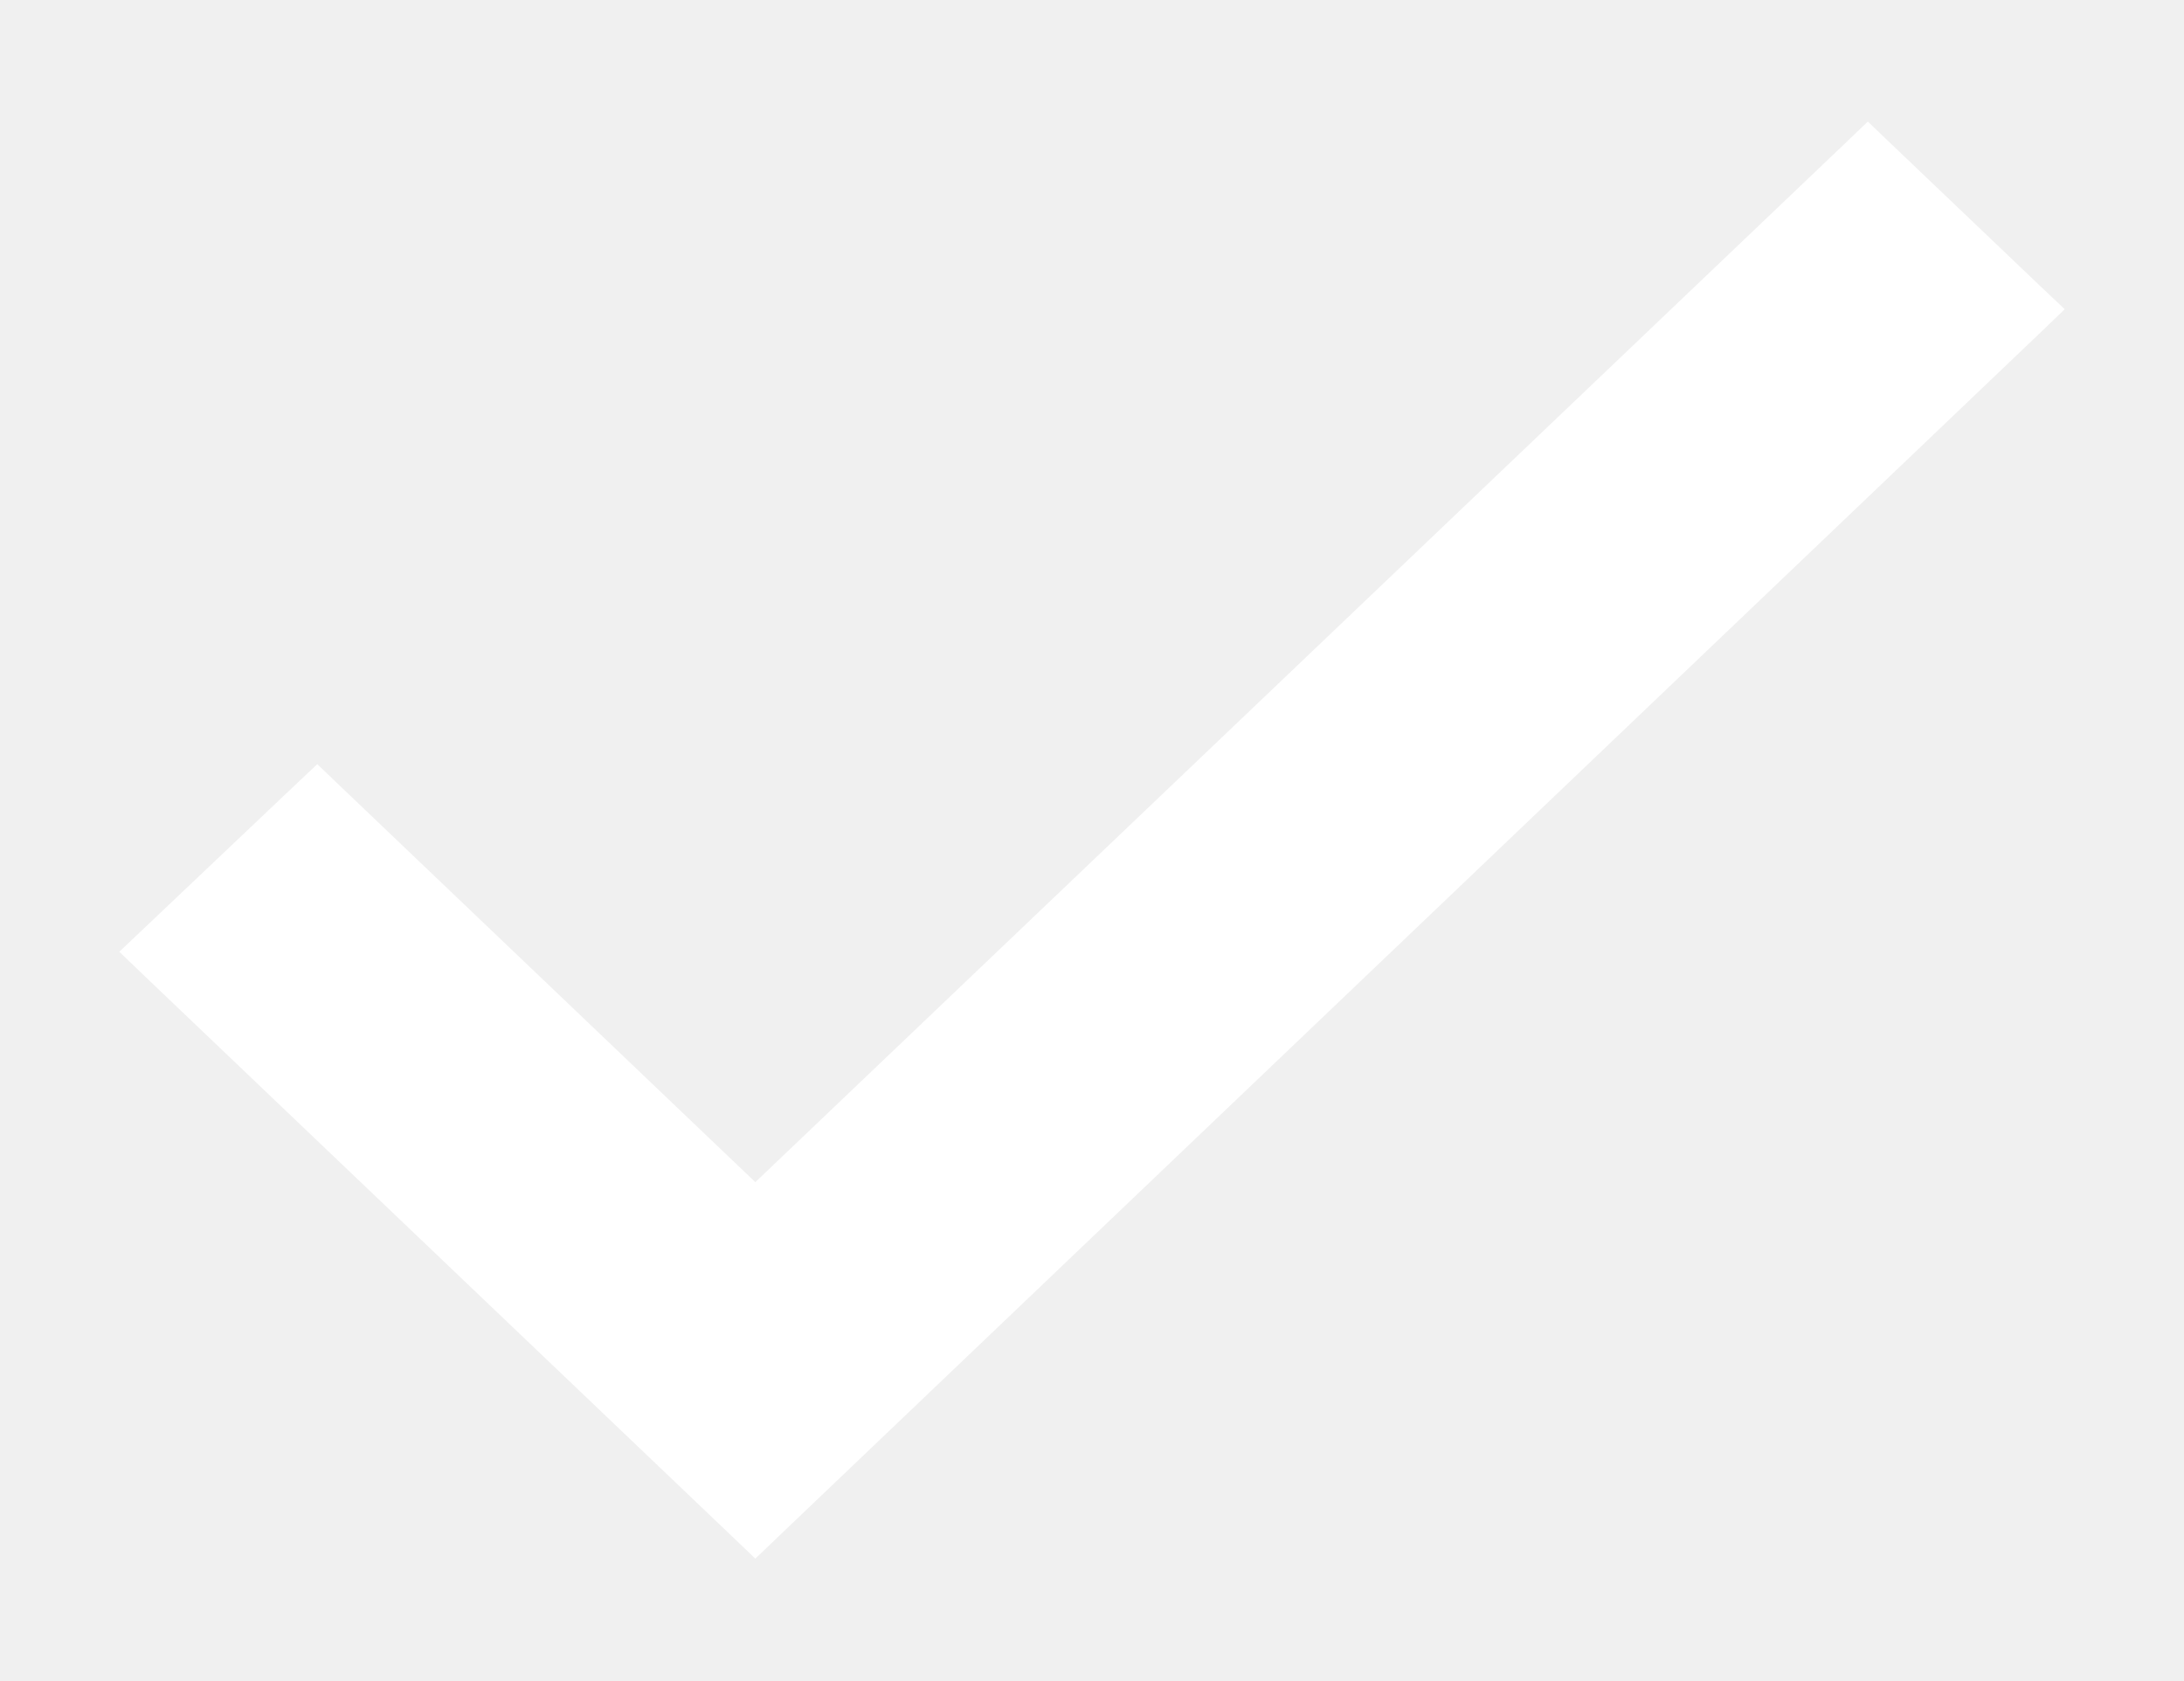
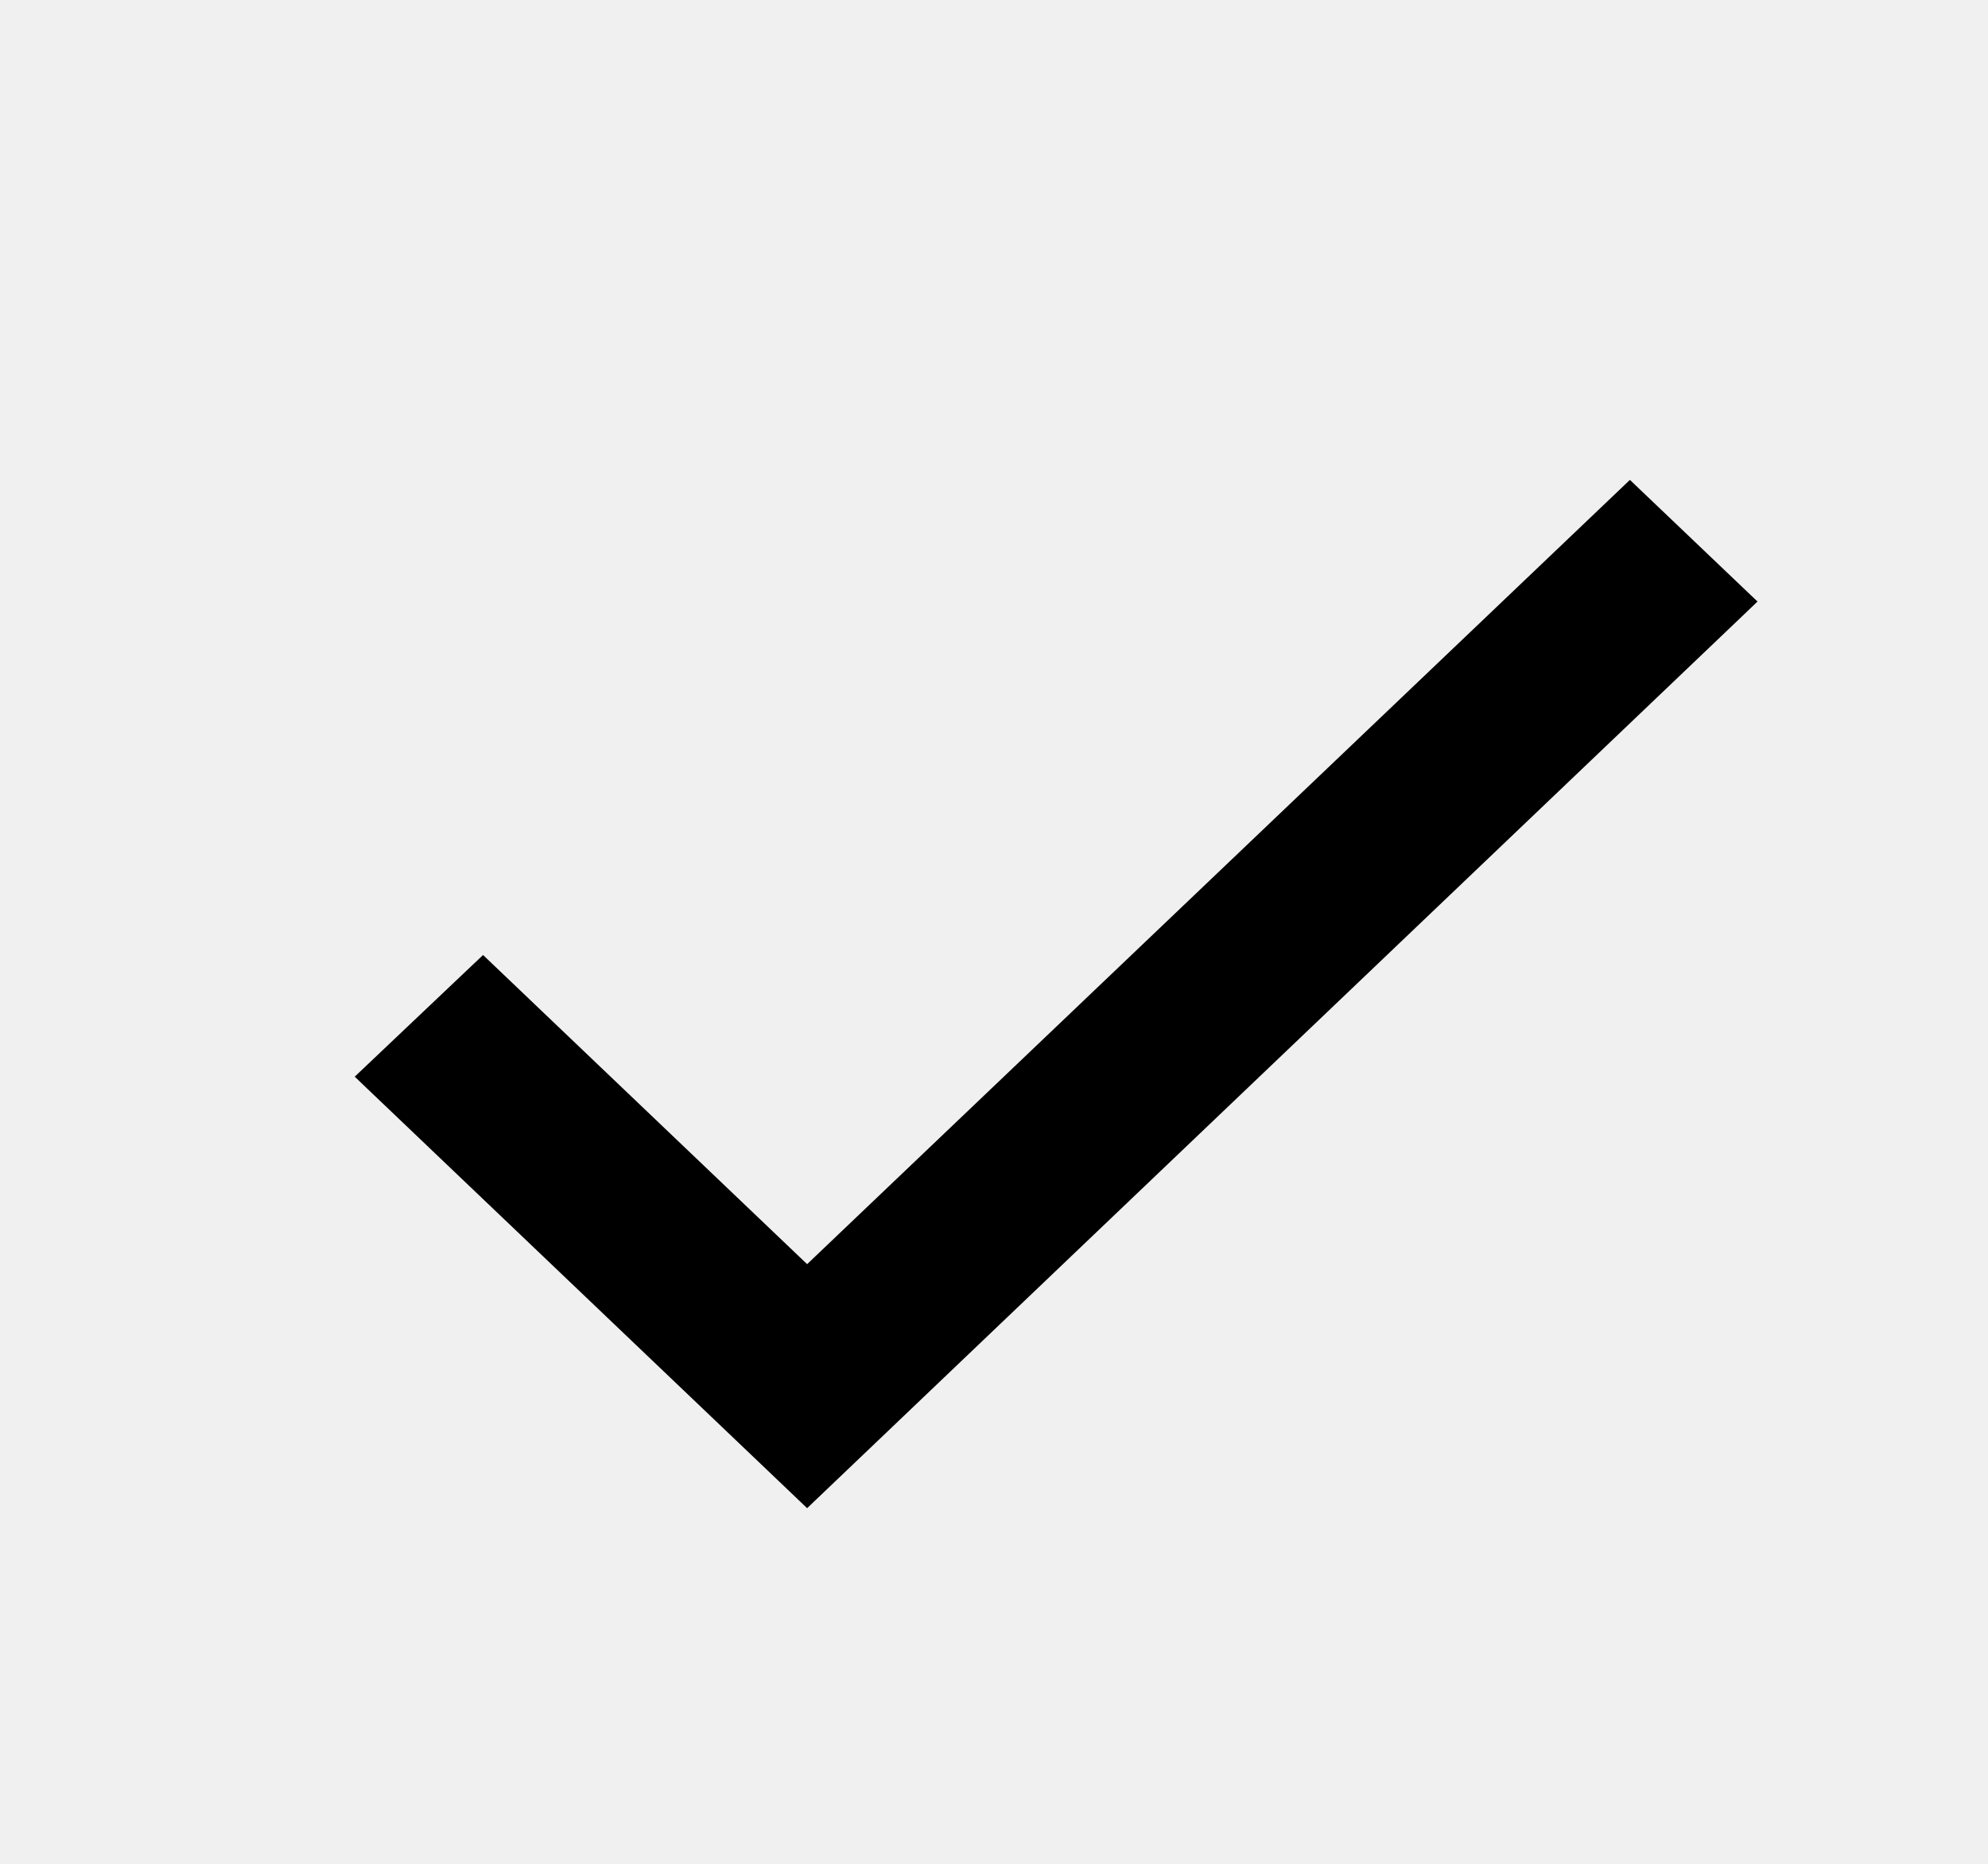
- <svg xmlns="http://www.w3.org/2000/svg" width="13" height="10" fill="none">
-   <path d="M1.957 4.752l-.069-.066-.069.065-.888.842-.076.072.076.073 3.496 3.334.069.066.069-.066 7.504-7.158.076-.073-.076-.072-.882-.841-.069-.066-.069.066-6.553 6.246-2.539-2.422z" fill="#fff" stroke="#fff" stroke-width=".2" />
+ <svg xmlns="http://www.w3.org/2000/svg" width="16" height="15">
+   <path d="M3.957 7.752l-.069-.066-.069.065-.888.842-.076.072.076.073 3.496 3.334.069.066.069-.066 7.504-7.158.076-.073-.076-.072-.882-.841-.069-.066-.069.066-6.553 6.246-2.539-2.422z" />
</svg>
